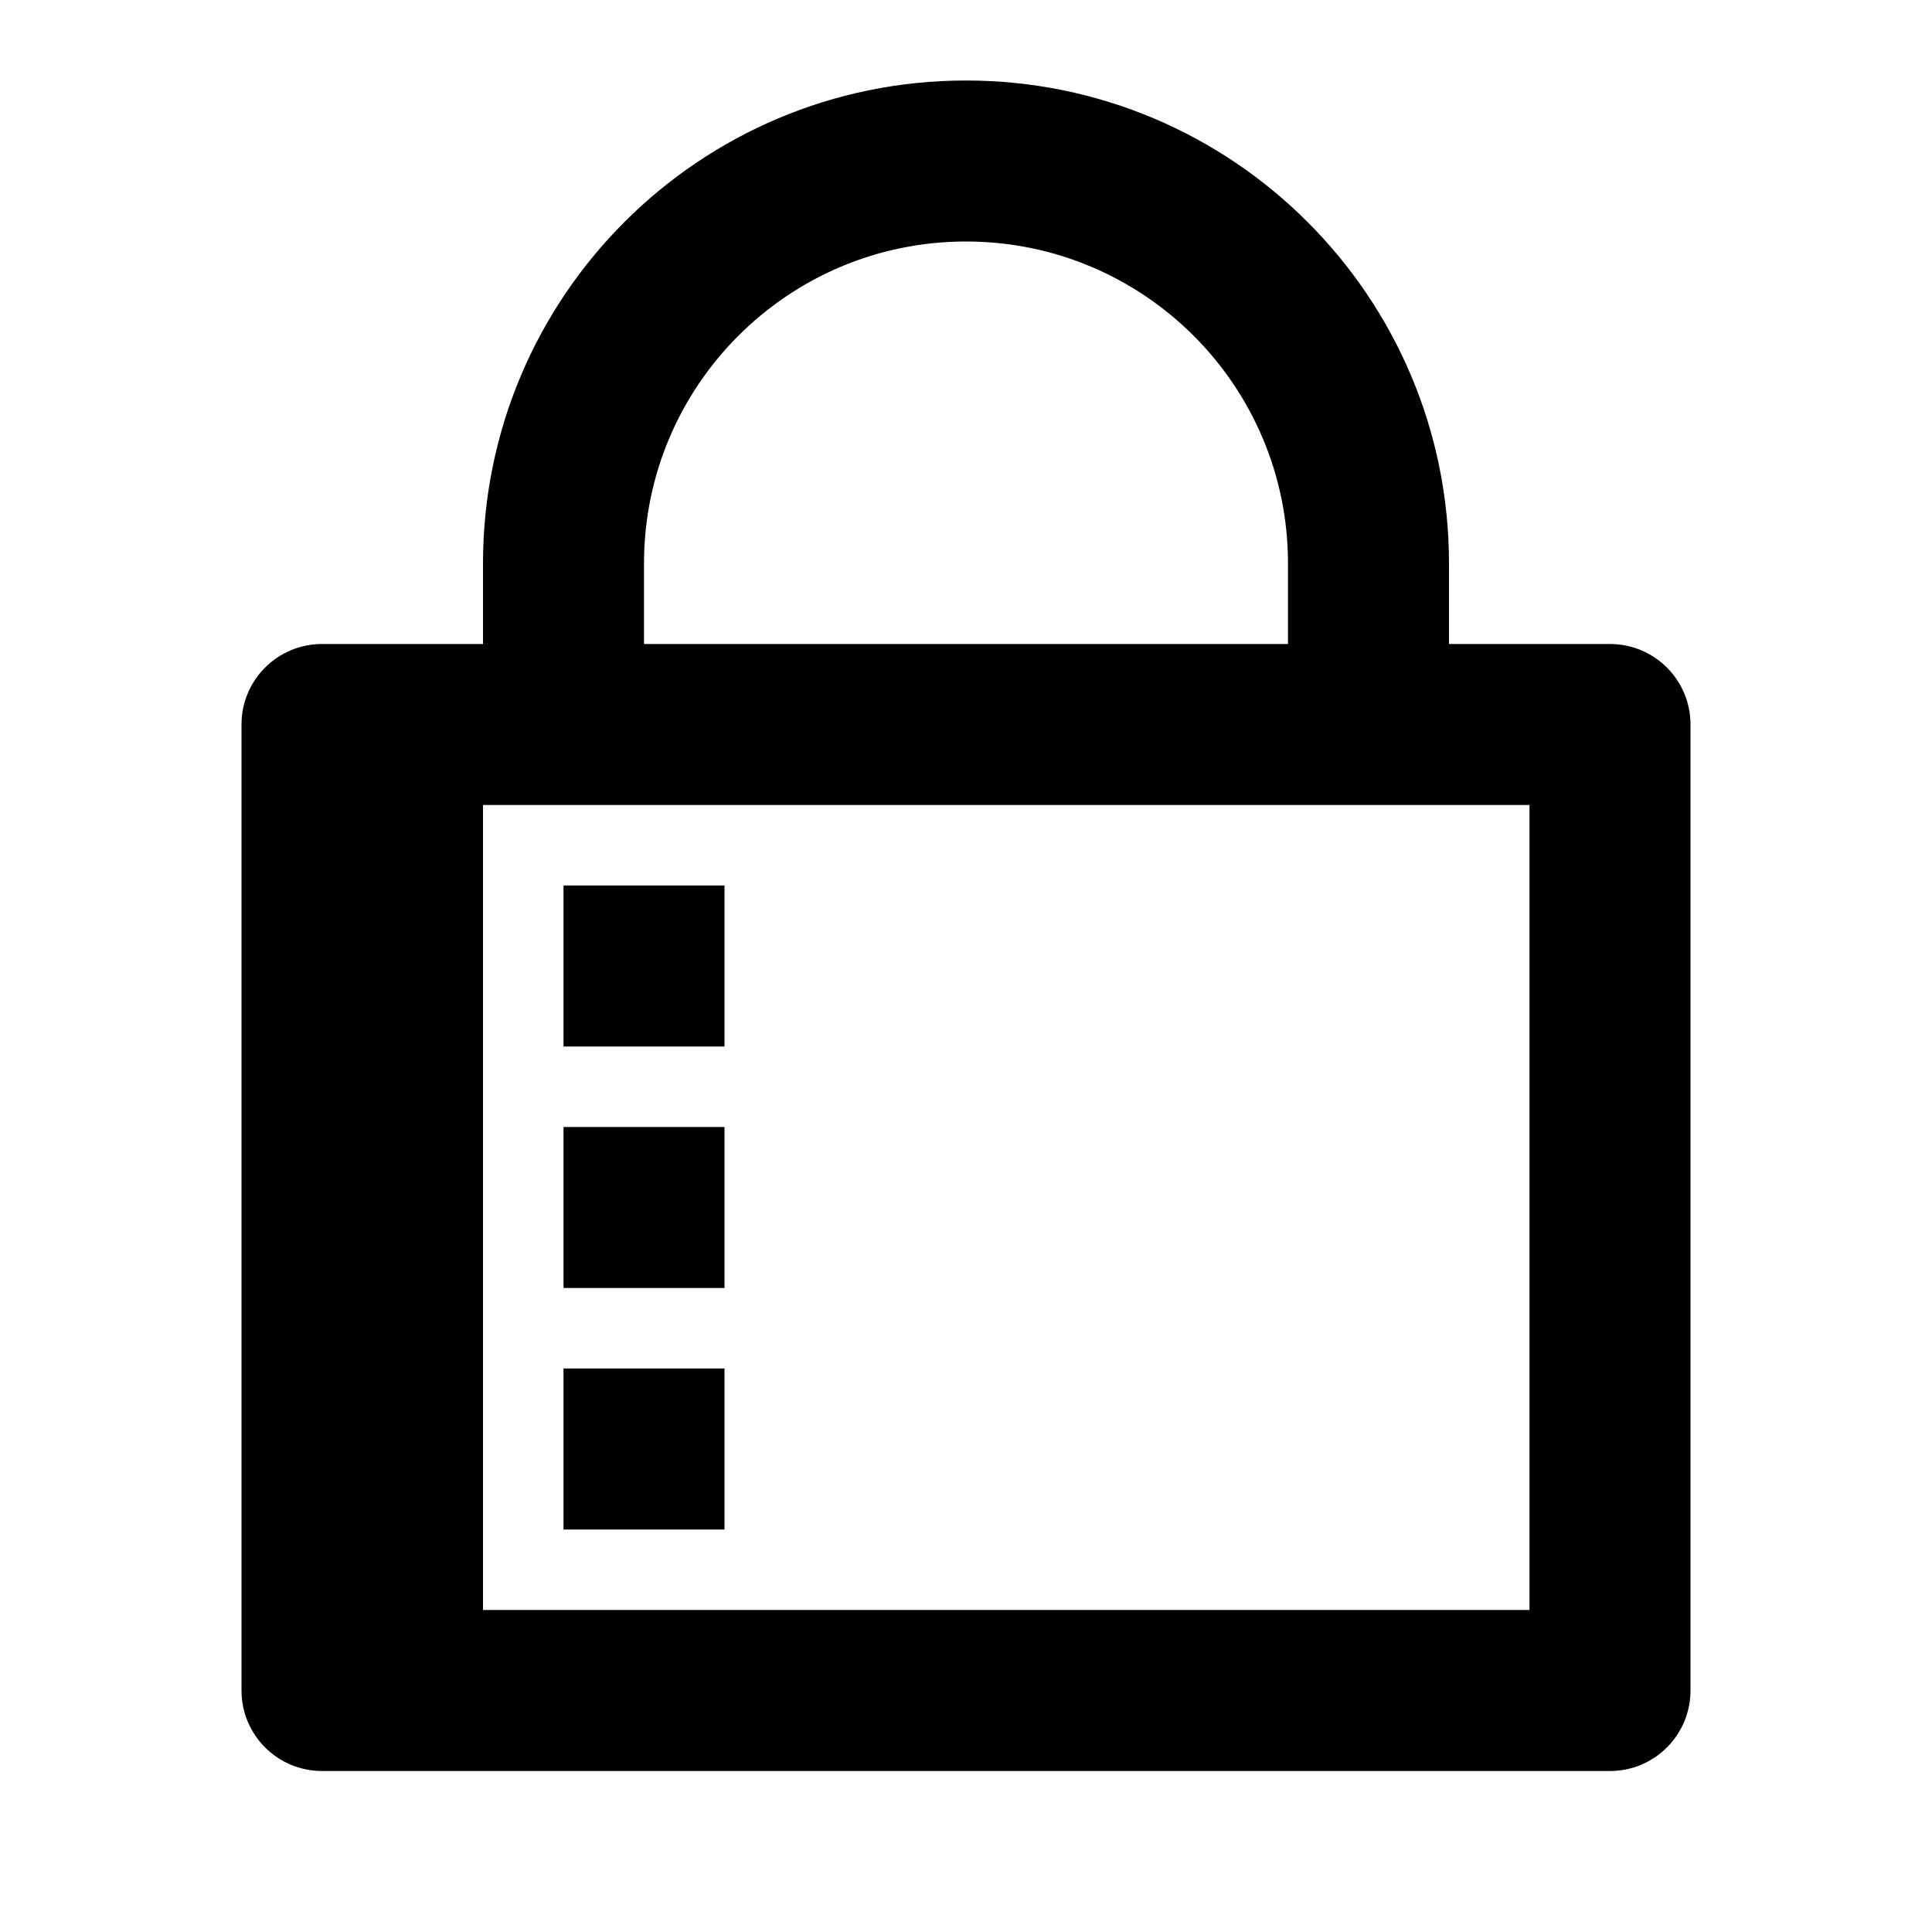
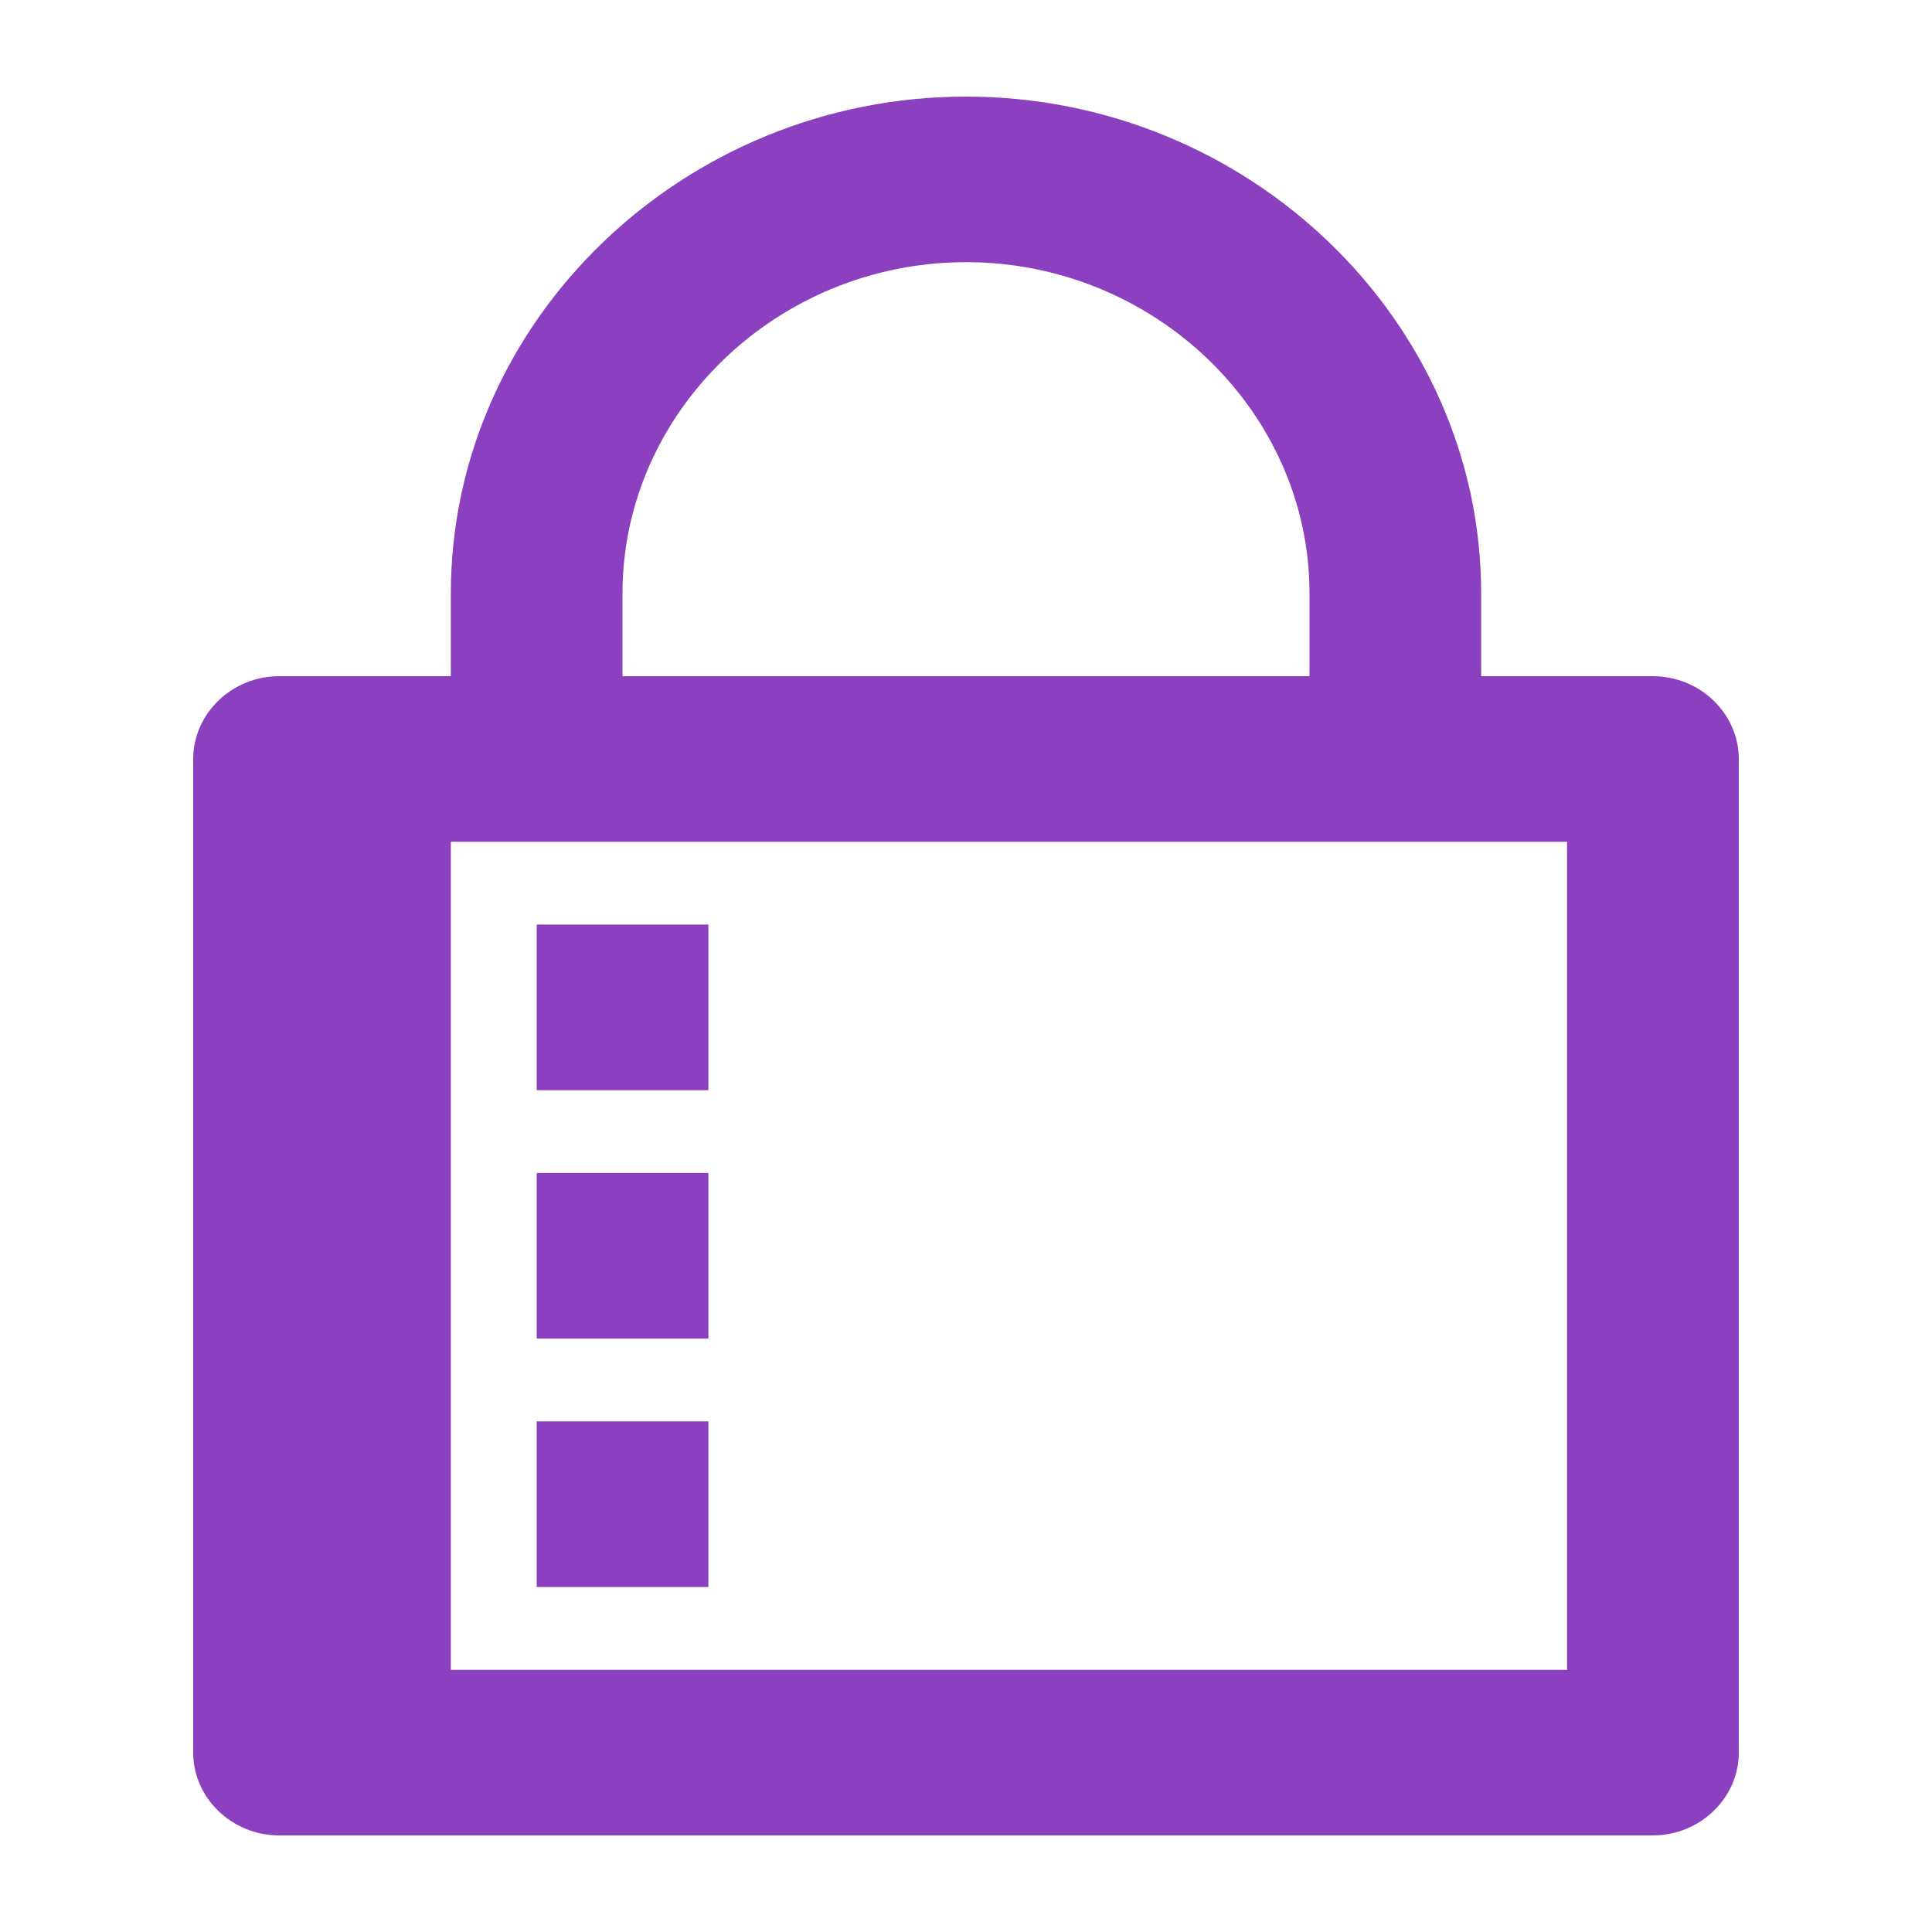
- <svg xmlns="http://www.w3.org/2000/svg" viewBox="0 0 24 24">
-   <path d="m0 0h24v24h-24z" fill="none" />
-   <path d="m6 10v10h13v-10zm12-2h2a1 1 0 0 1 1 1v12a1 1 0 0 1 -1 1h-16a1 1 0 0 1 -1-1v-12a1 1 0 0 1 1-1h2v-1a6 6 0 1 1 12 0zm-2 0v-1a4 4 0 1 0 -8 0v1zm-9 3h2v2h-2zm0 3h2v2h-2zm0 3h2v2h-2z" />
+ <svg xmlns="http://www.w3.org/2000/svg" clip-rule="evenodd" fill-rule="evenodd" stroke-linejoin="round" stroke-miterlimit="2" viewBox="0 0 20 20">
+   <path d="m4.667 8.714v8.572h11.555v-8.572zm10.666-1.714h1.778c.488 0 .889.387.889.857v10.286c0 .47-.401.857-.889.857h-14.222c-.488 0-.889-.387-.889-.857v-10.286c0-.47.401-.857.889-.857h1.778v-.857c0-2.821 2.407-5.143 5.333-5.143s5.333 2.322 5.333 5.143zm-1.777 0v-.857c0-1.881-1.605-3.429-3.556-3.429s-3.556 1.548-3.556 3.429v.857zm-8 2.571h1.777v1.715h-1.777zm0 2.572h1.777v1.714h-1.777zm0 2.571h1.777v1.715h-1.777z" fill="#8b40bf" fill-rule="nonzero" />
</svg>
